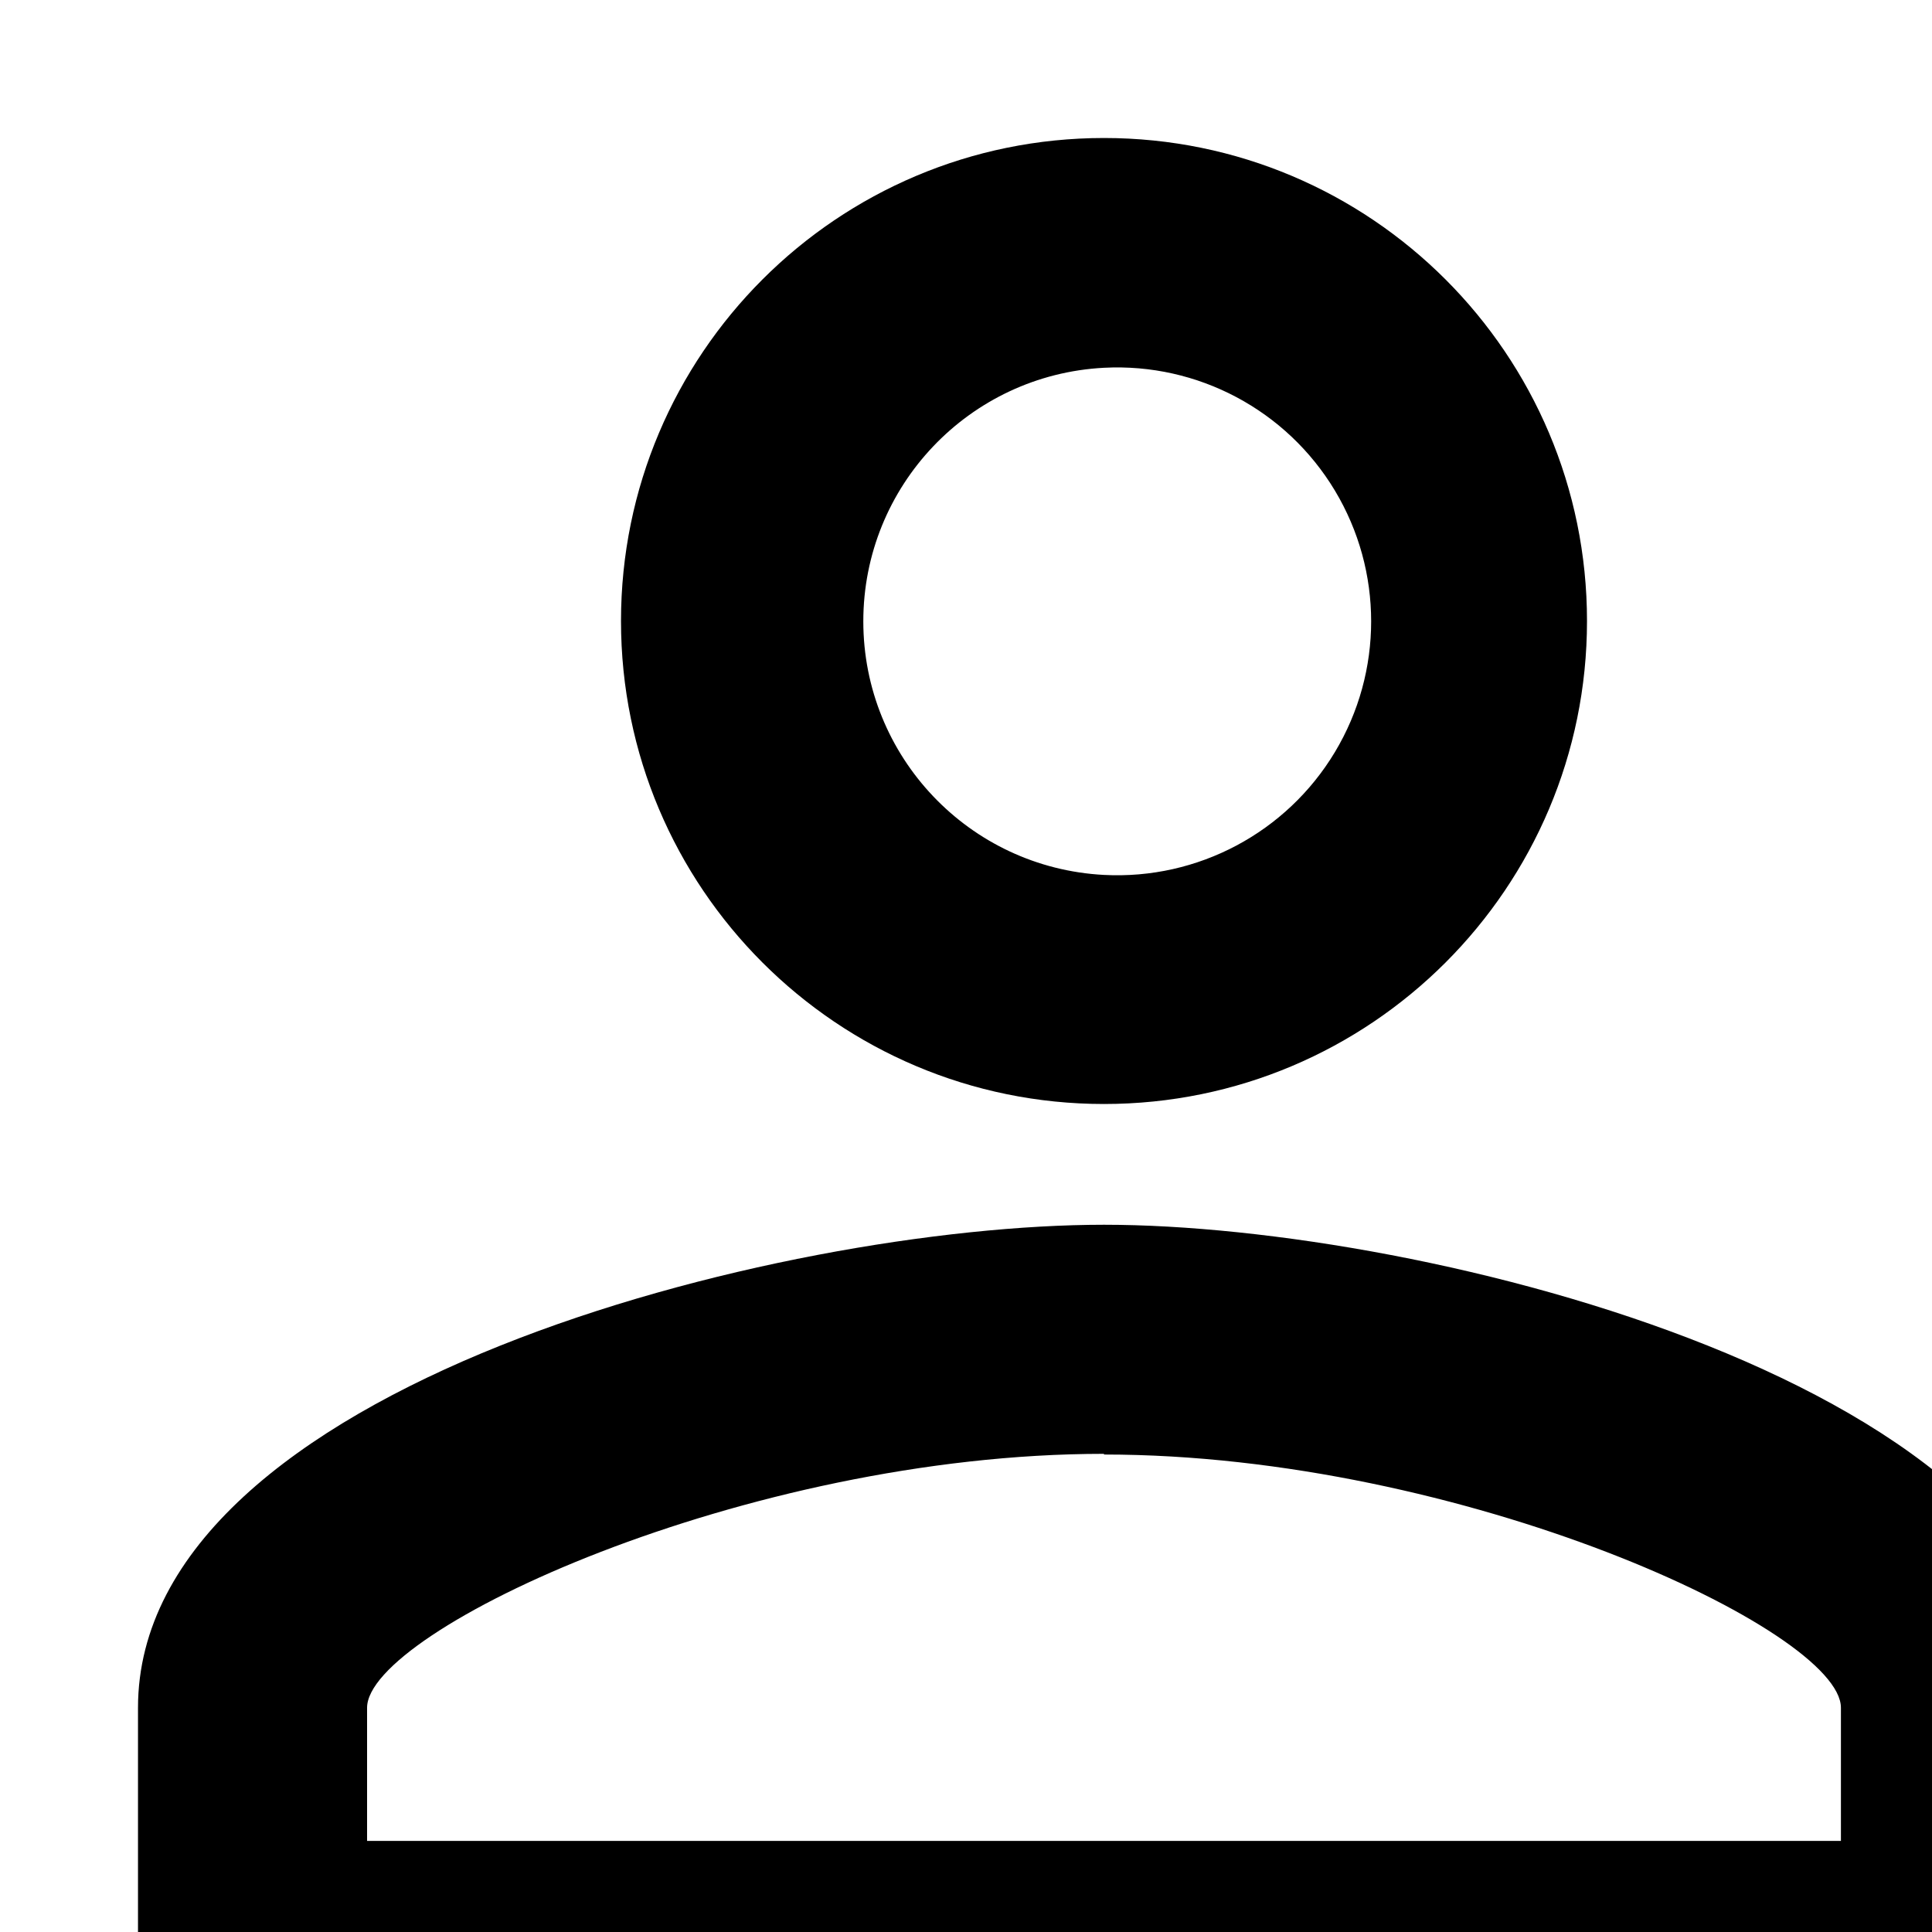
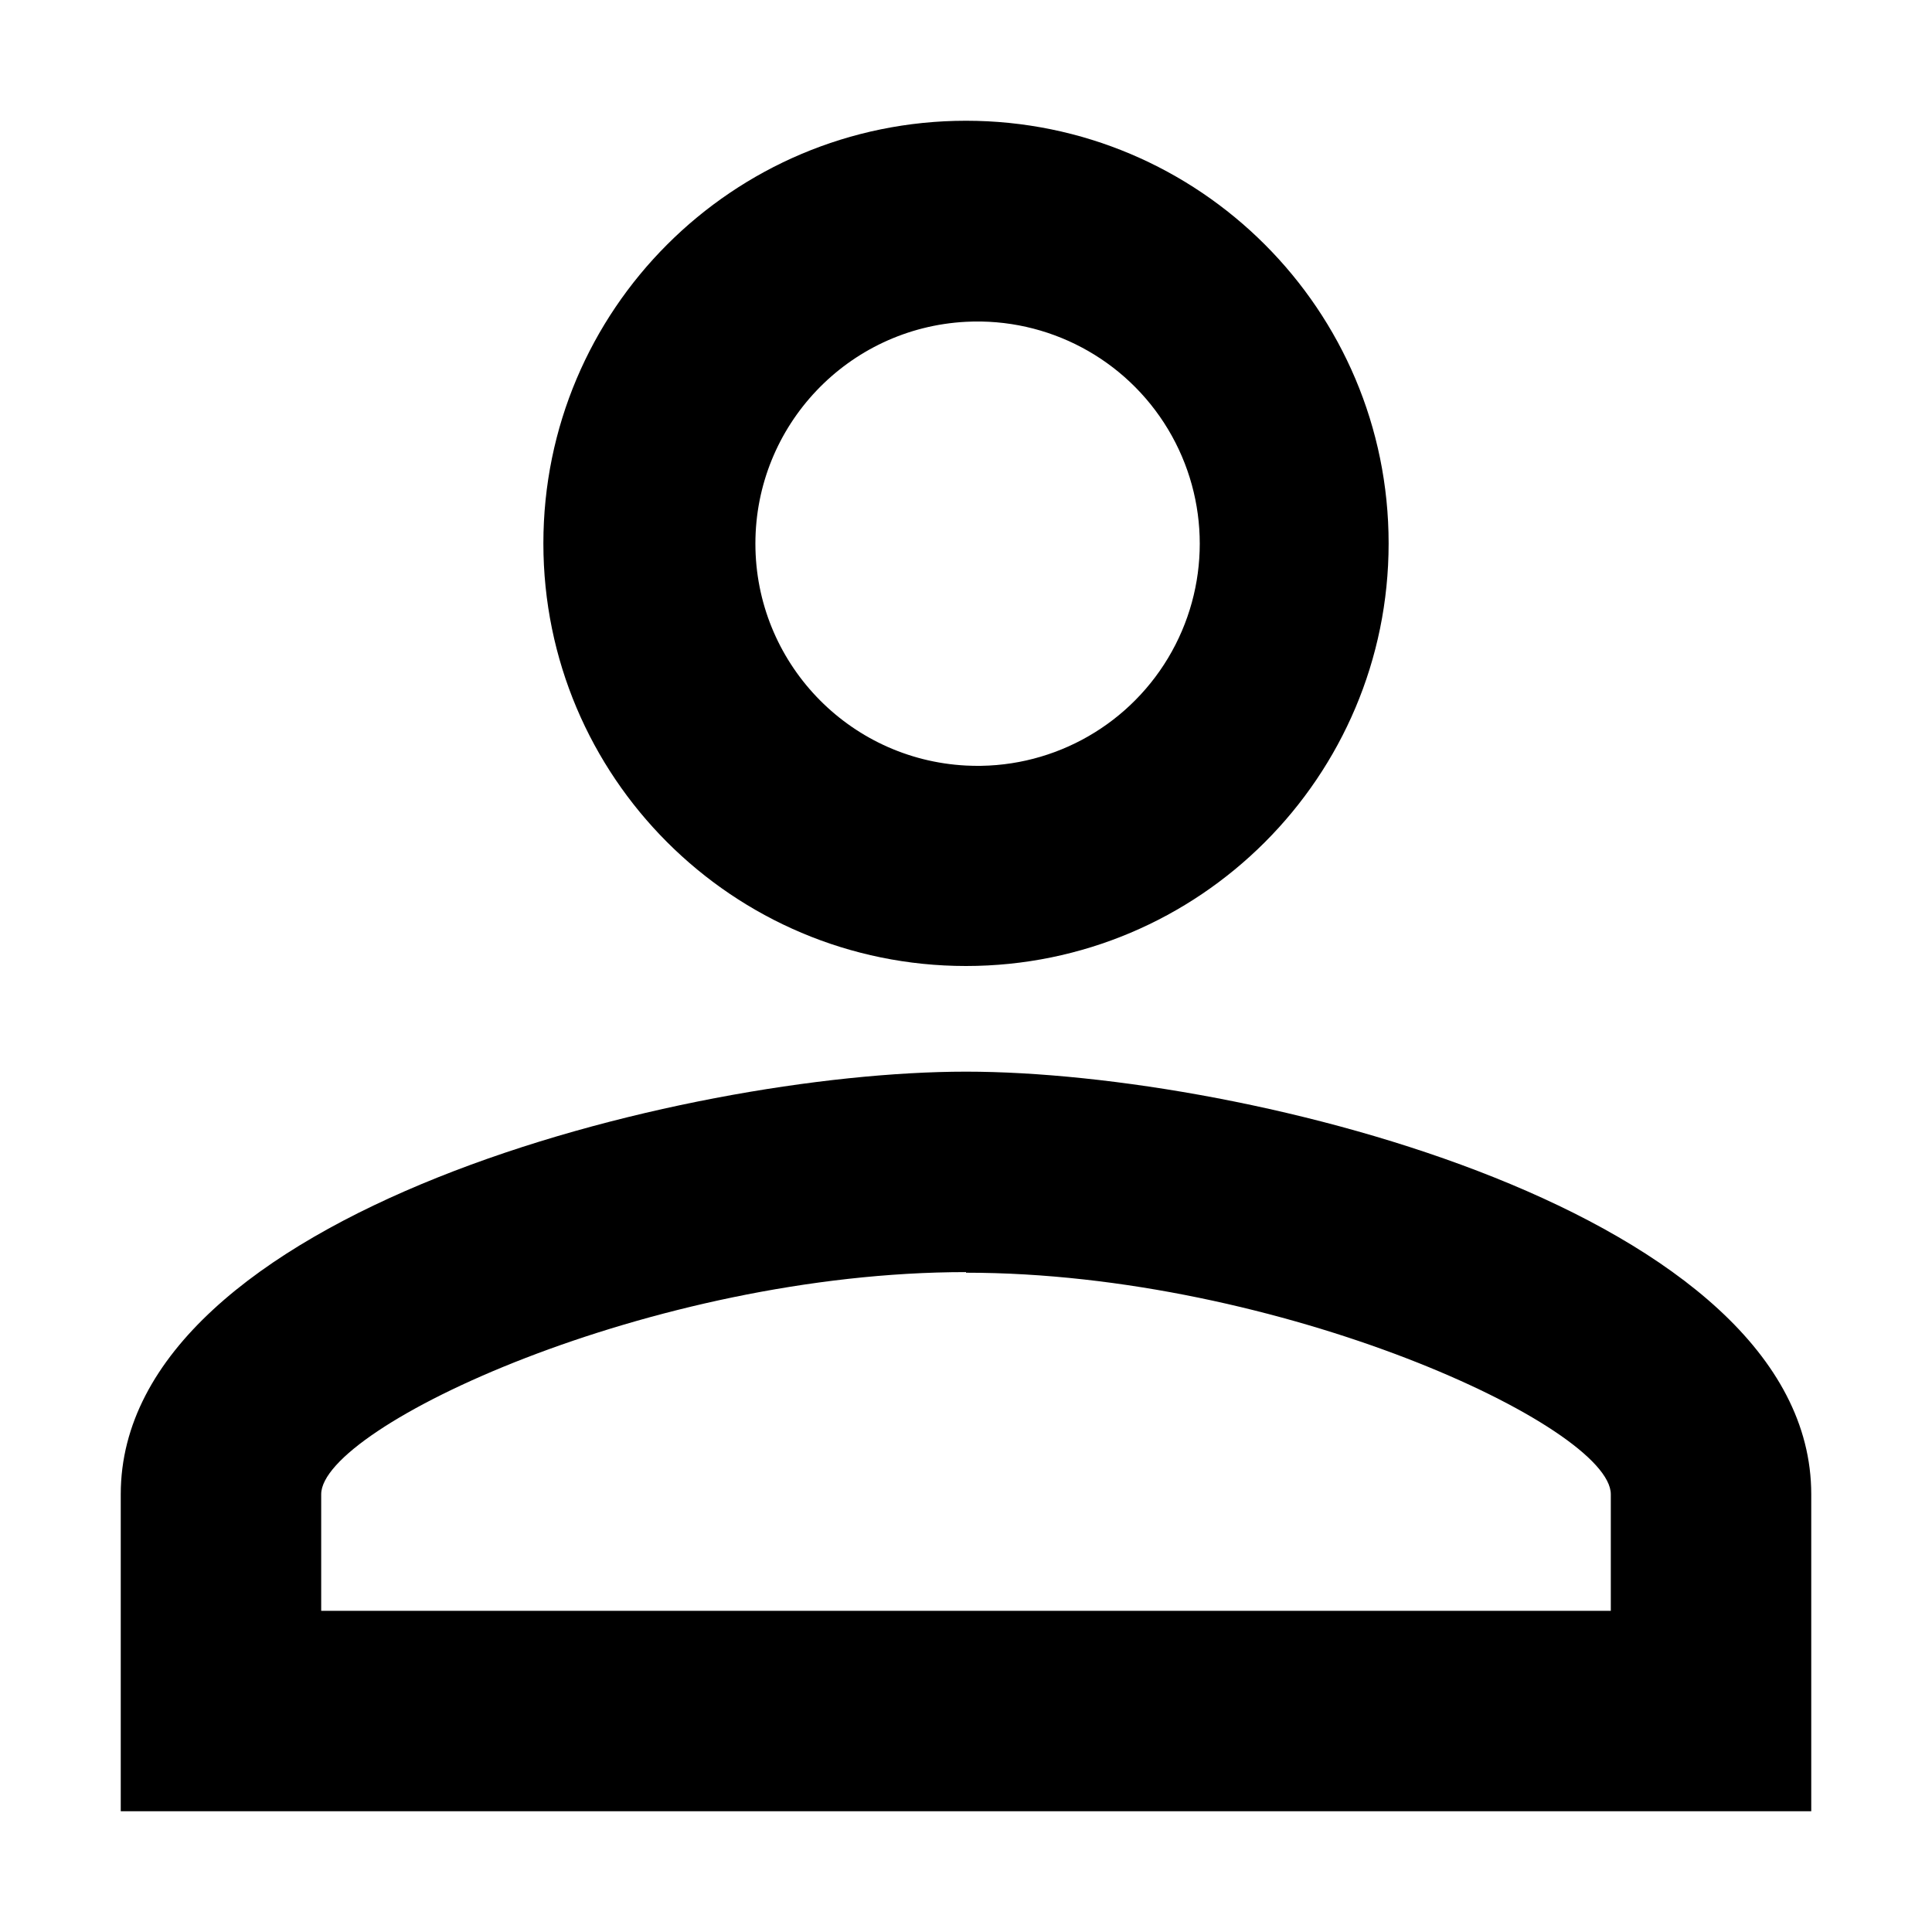
- <svg xmlns="http://www.w3.org/2000/svg" viewbox="0 0 32 32">
+ <svg xmlns="http://www.w3.org/2000/svg" width="32" height="32" viewbox="0 0 32 32">
  <path d="M16 5.33a3.68 3.68 0 1 1 0 7.35 3.68 3.68 0 0 1 0-7.35zm0 15.75c5.2 0 10.68 2.55 10.68 3.67v1.93H5.32v-1.93c0-1.12 5.48-3.68 10.68-3.68zM16 2a7 7 0 1 0 0 14 7 7 0 0 0 0-14zm0 15.75c-4.67 0-14 2.34-14 7V30h28v-5.25c0-4.66-9.33-7-14-7z" />
</svg>
